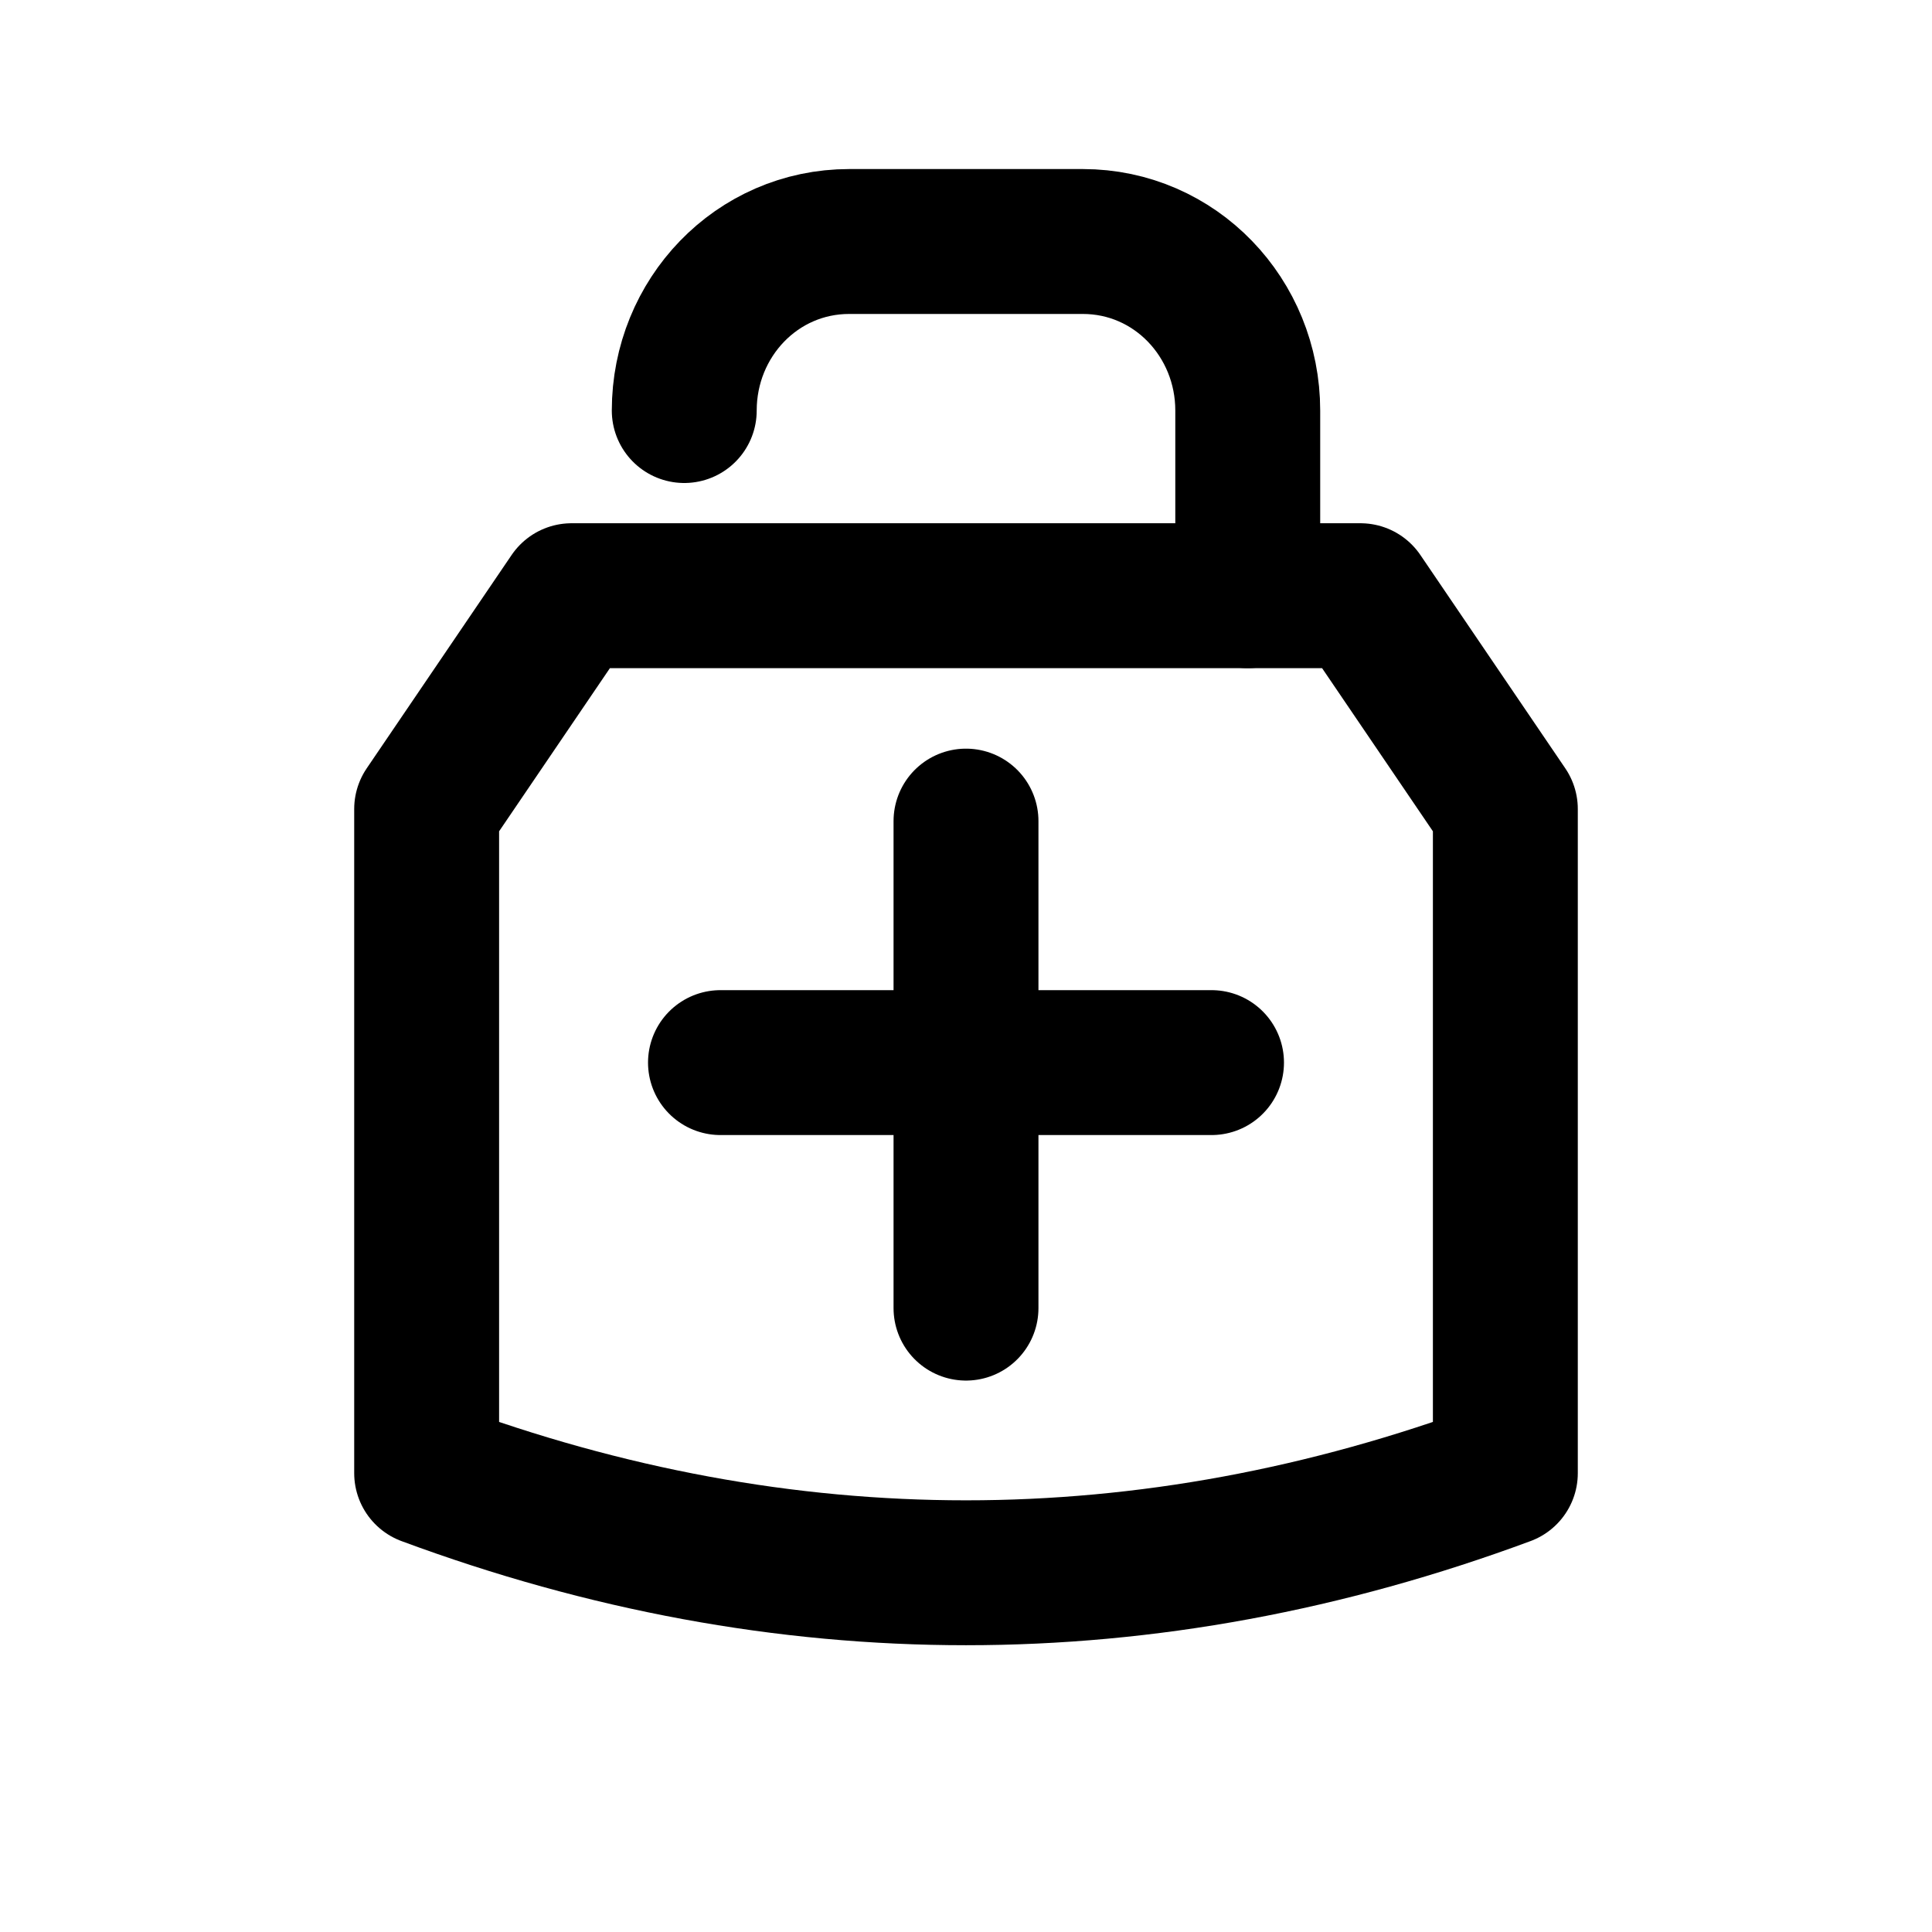
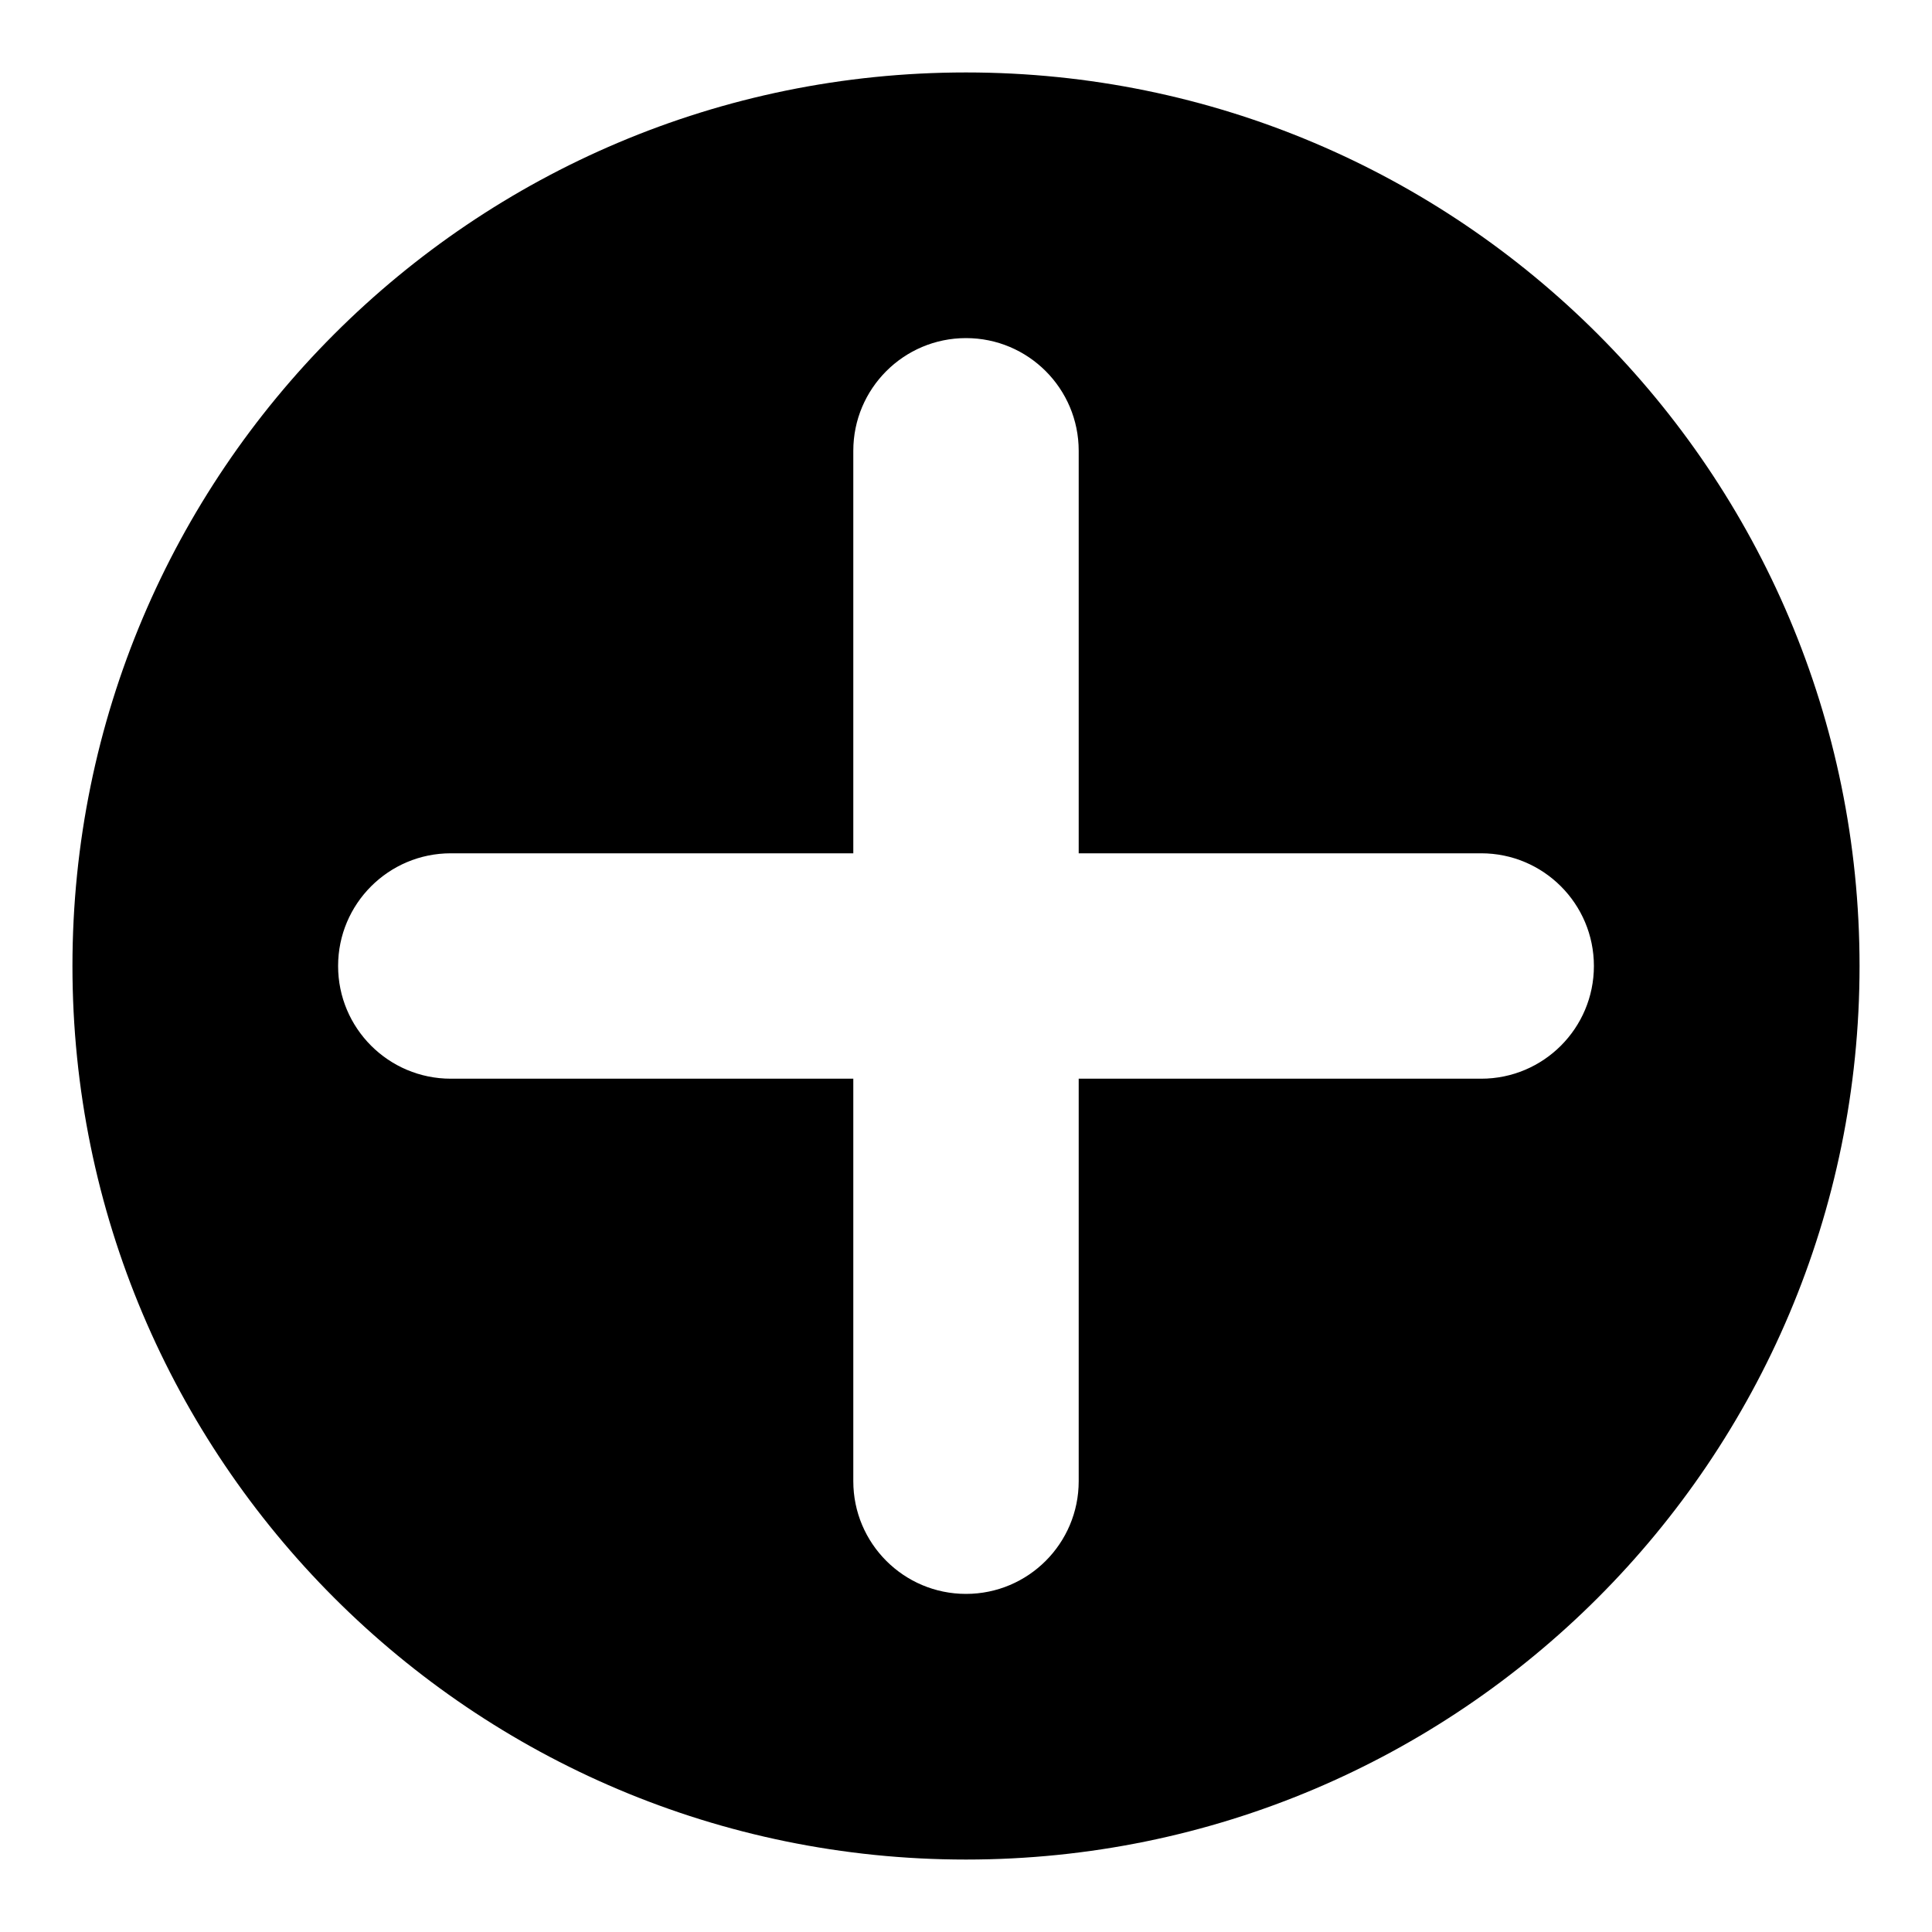
<svg xmlns="http://www.w3.org/2000/svg" viewBox="0 0 24 24">
-   <g fill="none" stroke="#000" stroke-width="1.8" stroke-linecap="round" stroke-linejoin="round">
-     <path d="M8.5 5.1c0-1.15.9-2.1 2.05-2.1h2.9c1.15 0 2.05.95 2.05 2.1v2.3" />
-     <path d="M7.1 7.4h9.8l1.8 2.65v8.25c-4.45 1.65-8.95 1.65-13.4 0v-8.25z" />
-     <path d="M12 10.2v6.05M8.95 13.2h6.1" />
-   </g>
+   <path fill="#000" fill-rule="evenodd" d="M12 0.9c6.13 0 11.1 4.97 11.1 11.1S18.13 23.1 12 23.1 0.9 18.13 0.9 12 5.87 0.9 12 0.9zM10.6 5.6v5h-5a1.4 1.4 0 0 0 0 2.8h5v5a1.4 1.4 0 0 0 2.8 0v-5h5a1.4 1.4 0 0 0 0-2.8h-5v-5a1.4 1.4 0 0 0-2.8 0z" />
</svg>
